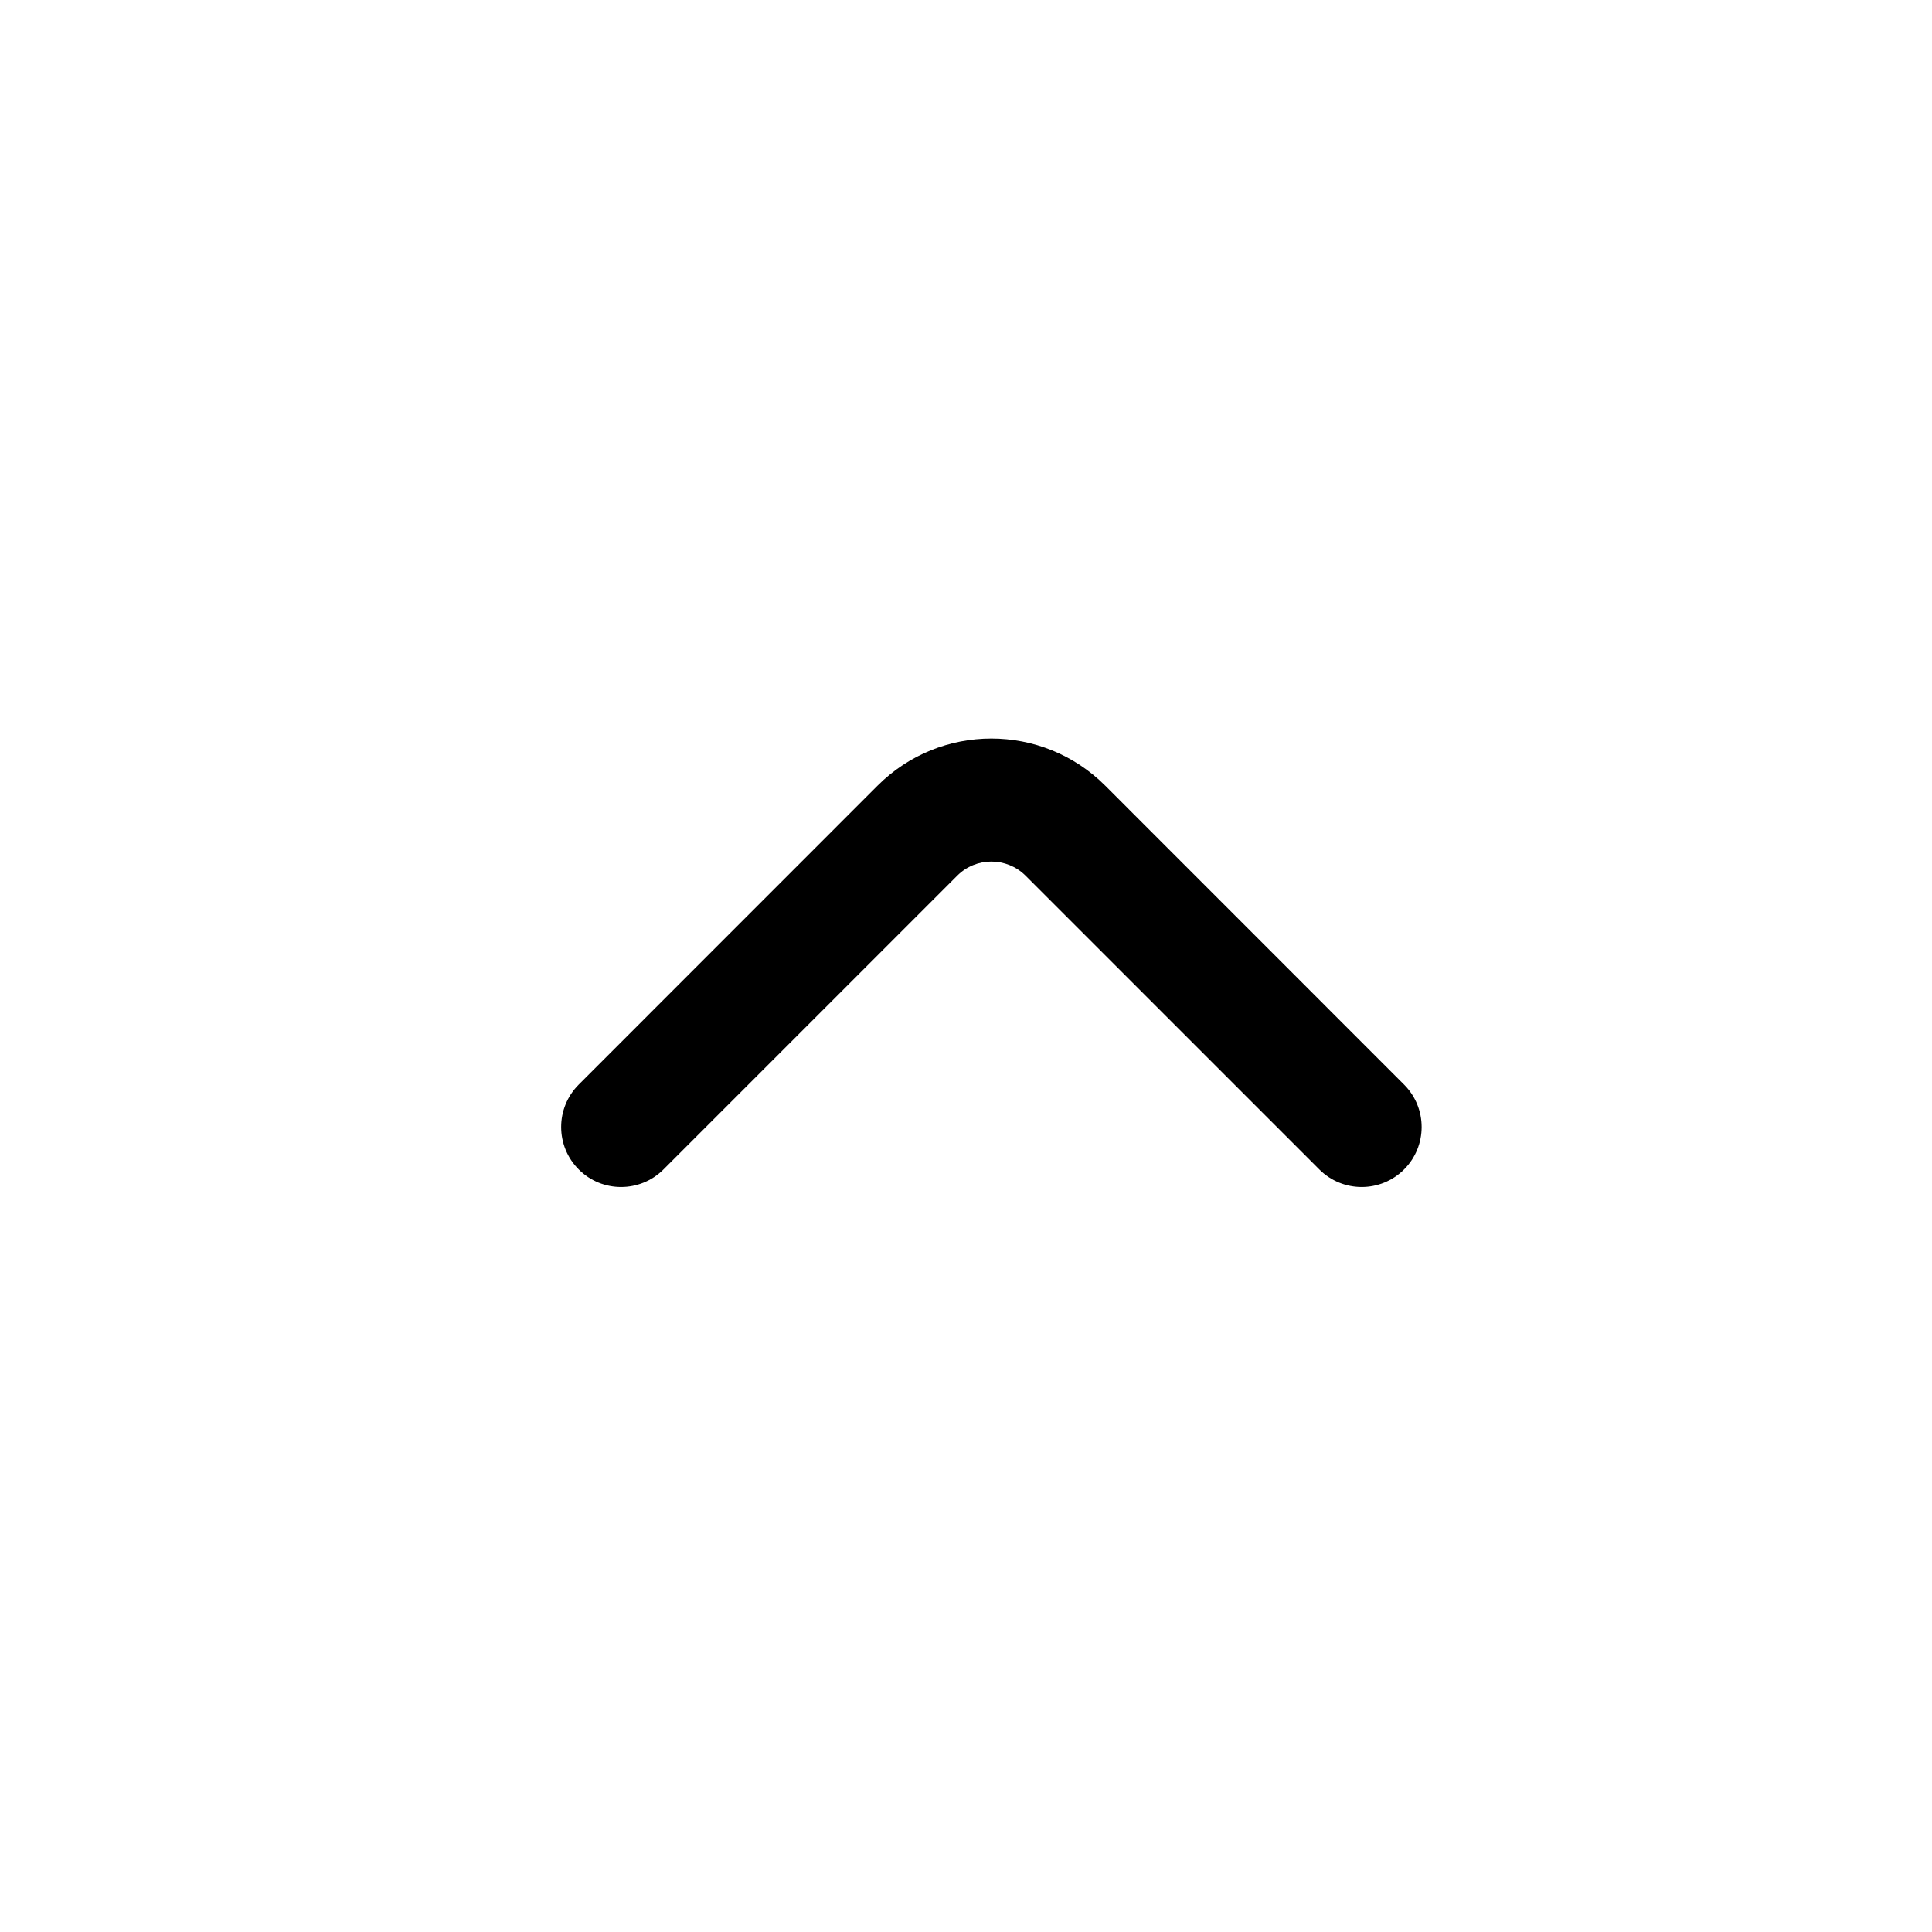
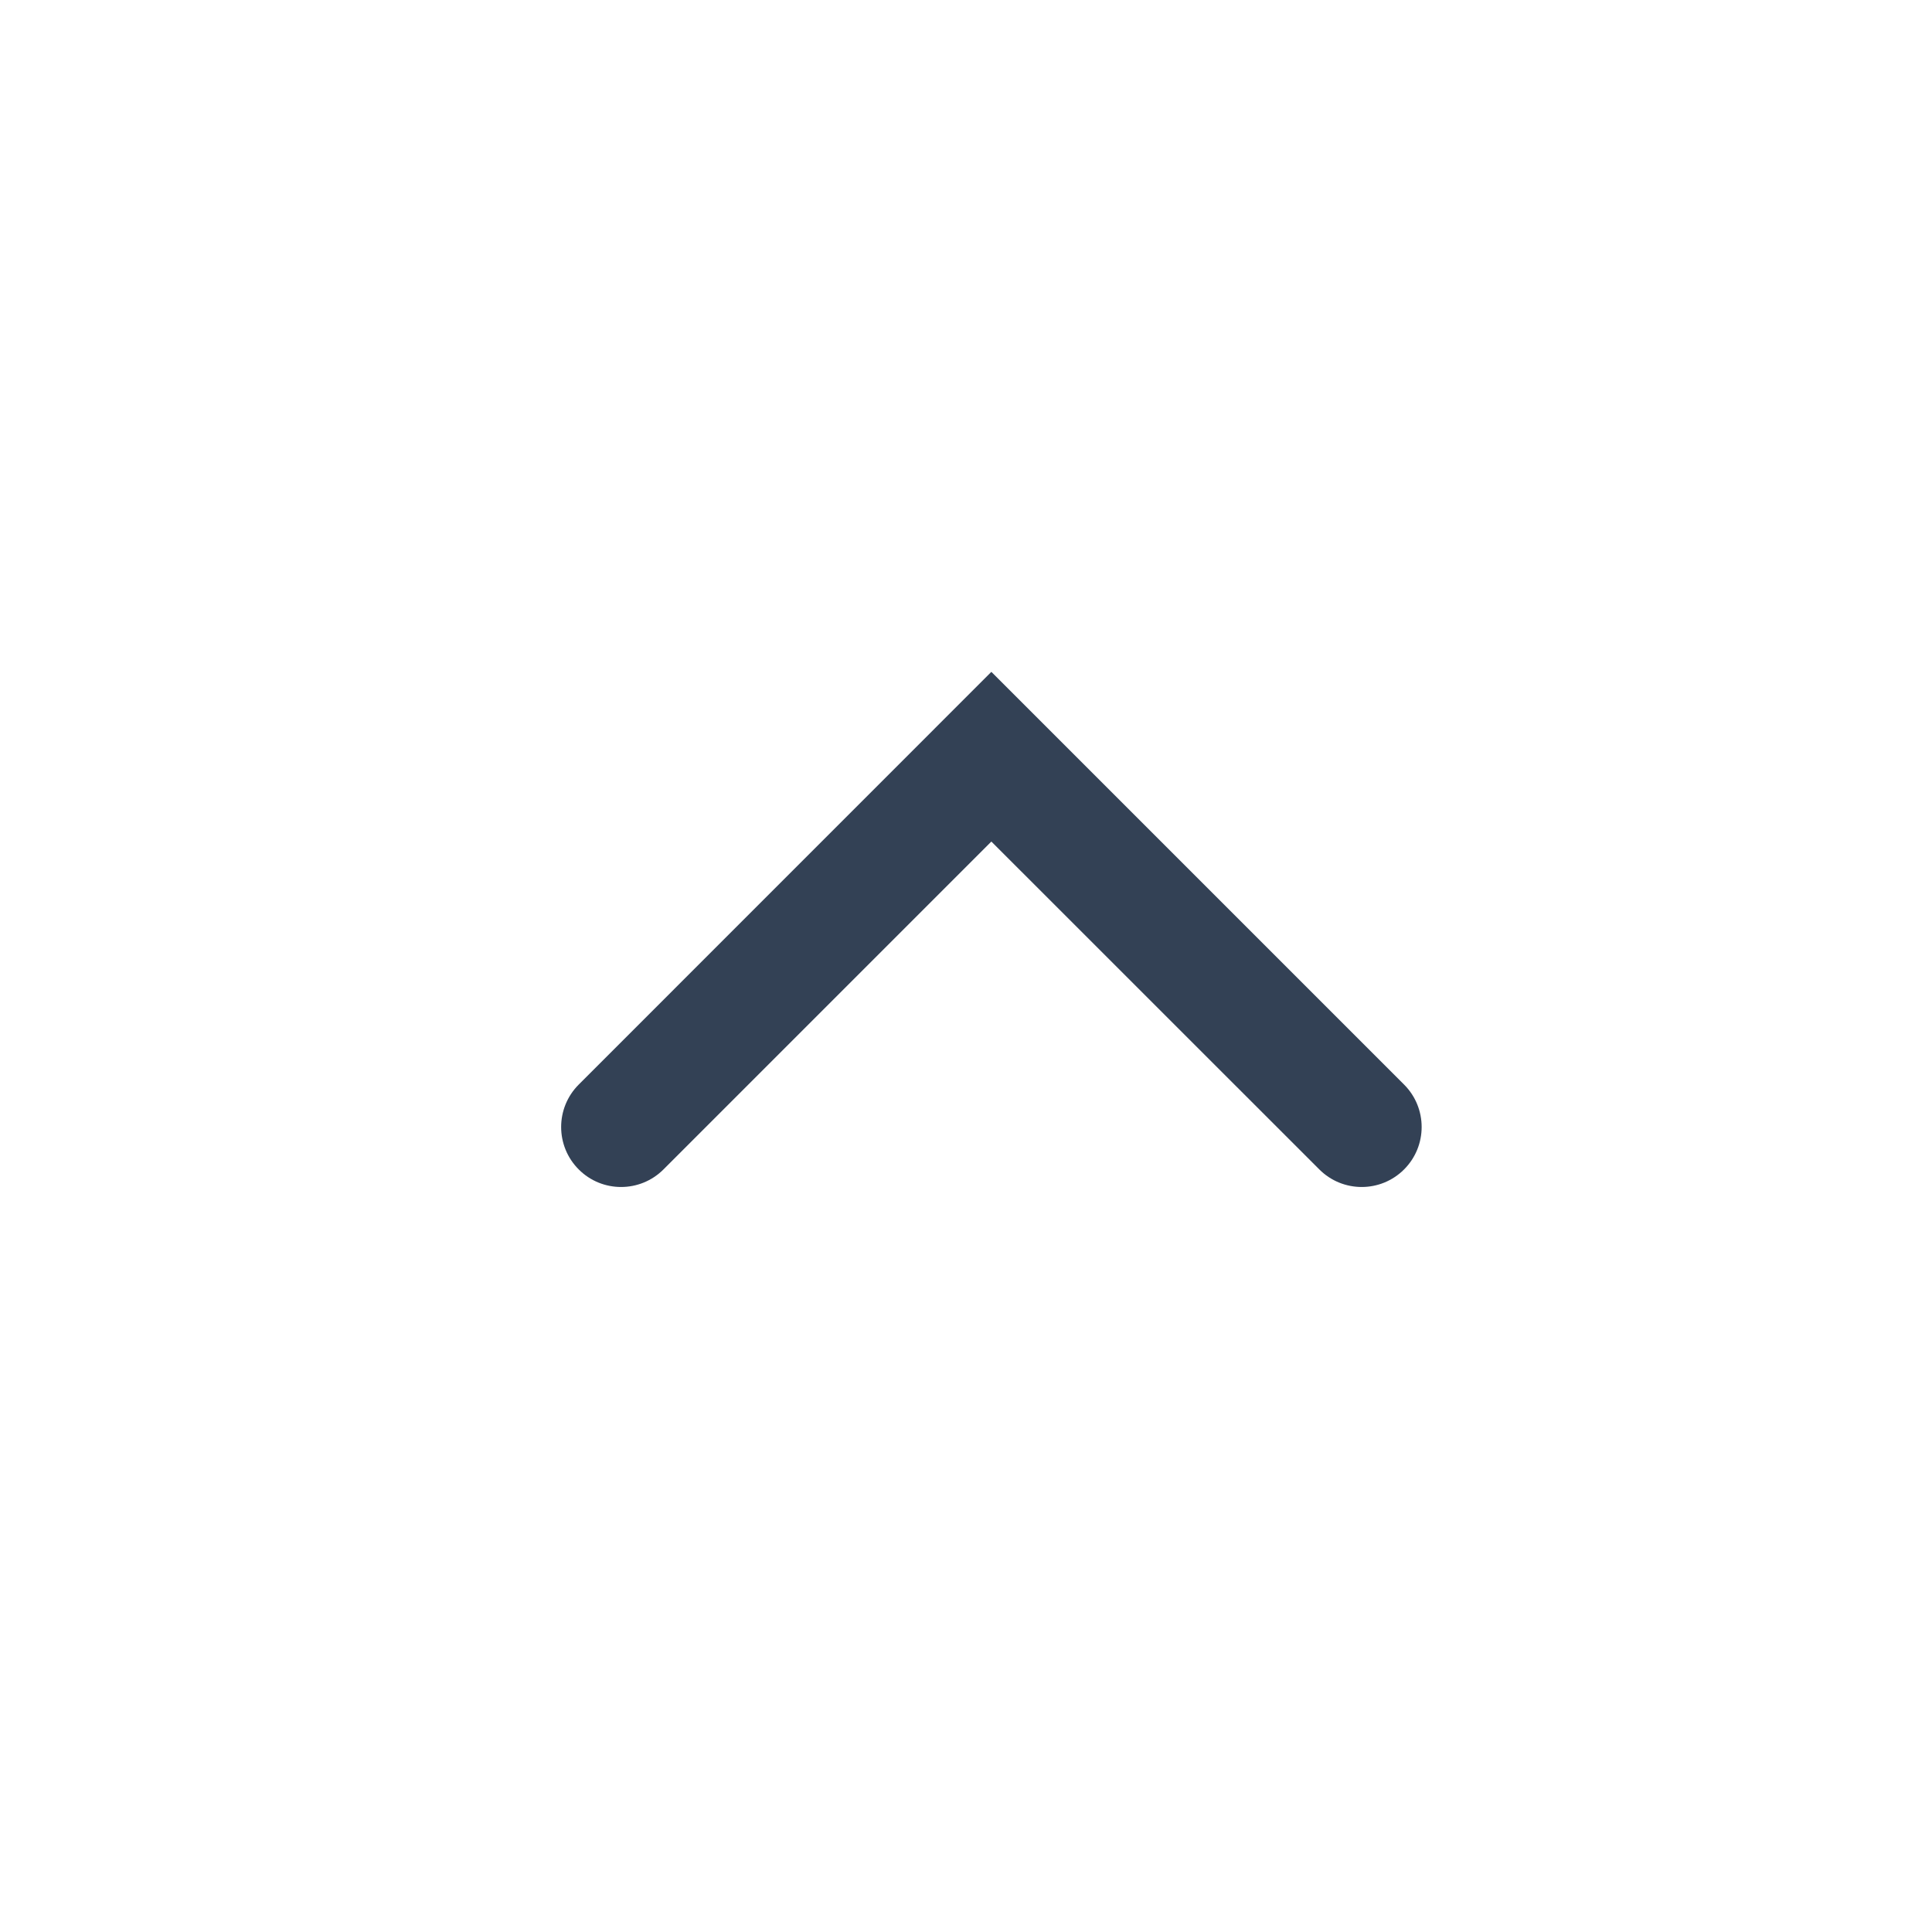
- <svg xmlns="http://www.w3.org/2000/svg" width="24" height="24" viewBox="0 0 24 24">
+ <svg xmlns="http://www.w3.org/2000/svg" width="24" height="24" viewBox="0 0 24 24" fill="#334155">
  <mask id="mask0_129_2808" style="mask-type:alpha" maskUnits="userSpaceOnUse" x="0" y="0" width="25" height="24">
-     <rect x="0.315" width="24" height="24" />
+     <rect x="0.315" width="24" height="24" fill="#D9D9D9" />
  </mask>
  <g mask="url(#mask0_129_2808)">
-     <path d="M12.74 10.878C12.505 10.644 12.125 10.644 11.891 10.878L8.242 14.527C7.951 14.818 7.479 14.818 7.189 14.527C6.898 14.236 6.898 13.764 7.189 13.473L10.901 9.76C11.682 8.979 12.948 8.979 13.73 9.76L17.442 13.473C17.733 13.764 17.733 14.236 17.442 14.527C17.151 14.818 16.68 14.818 16.389 14.527L12.74 10.878Z" />
+     <path d="M12.315 10.454L8.242 14.527C7.951 14.818 7.479 14.818 7.189 14.527C6.898 14.236 6.898 13.764 7.189 13.473L12.315 8.346L17.442 13.473C17.733 13.764 17.733 14.236 17.442 14.527C17.151 14.818 16.68 14.818 16.389 14.527L12.315 10.454Z" />
  </g>
</svg>
